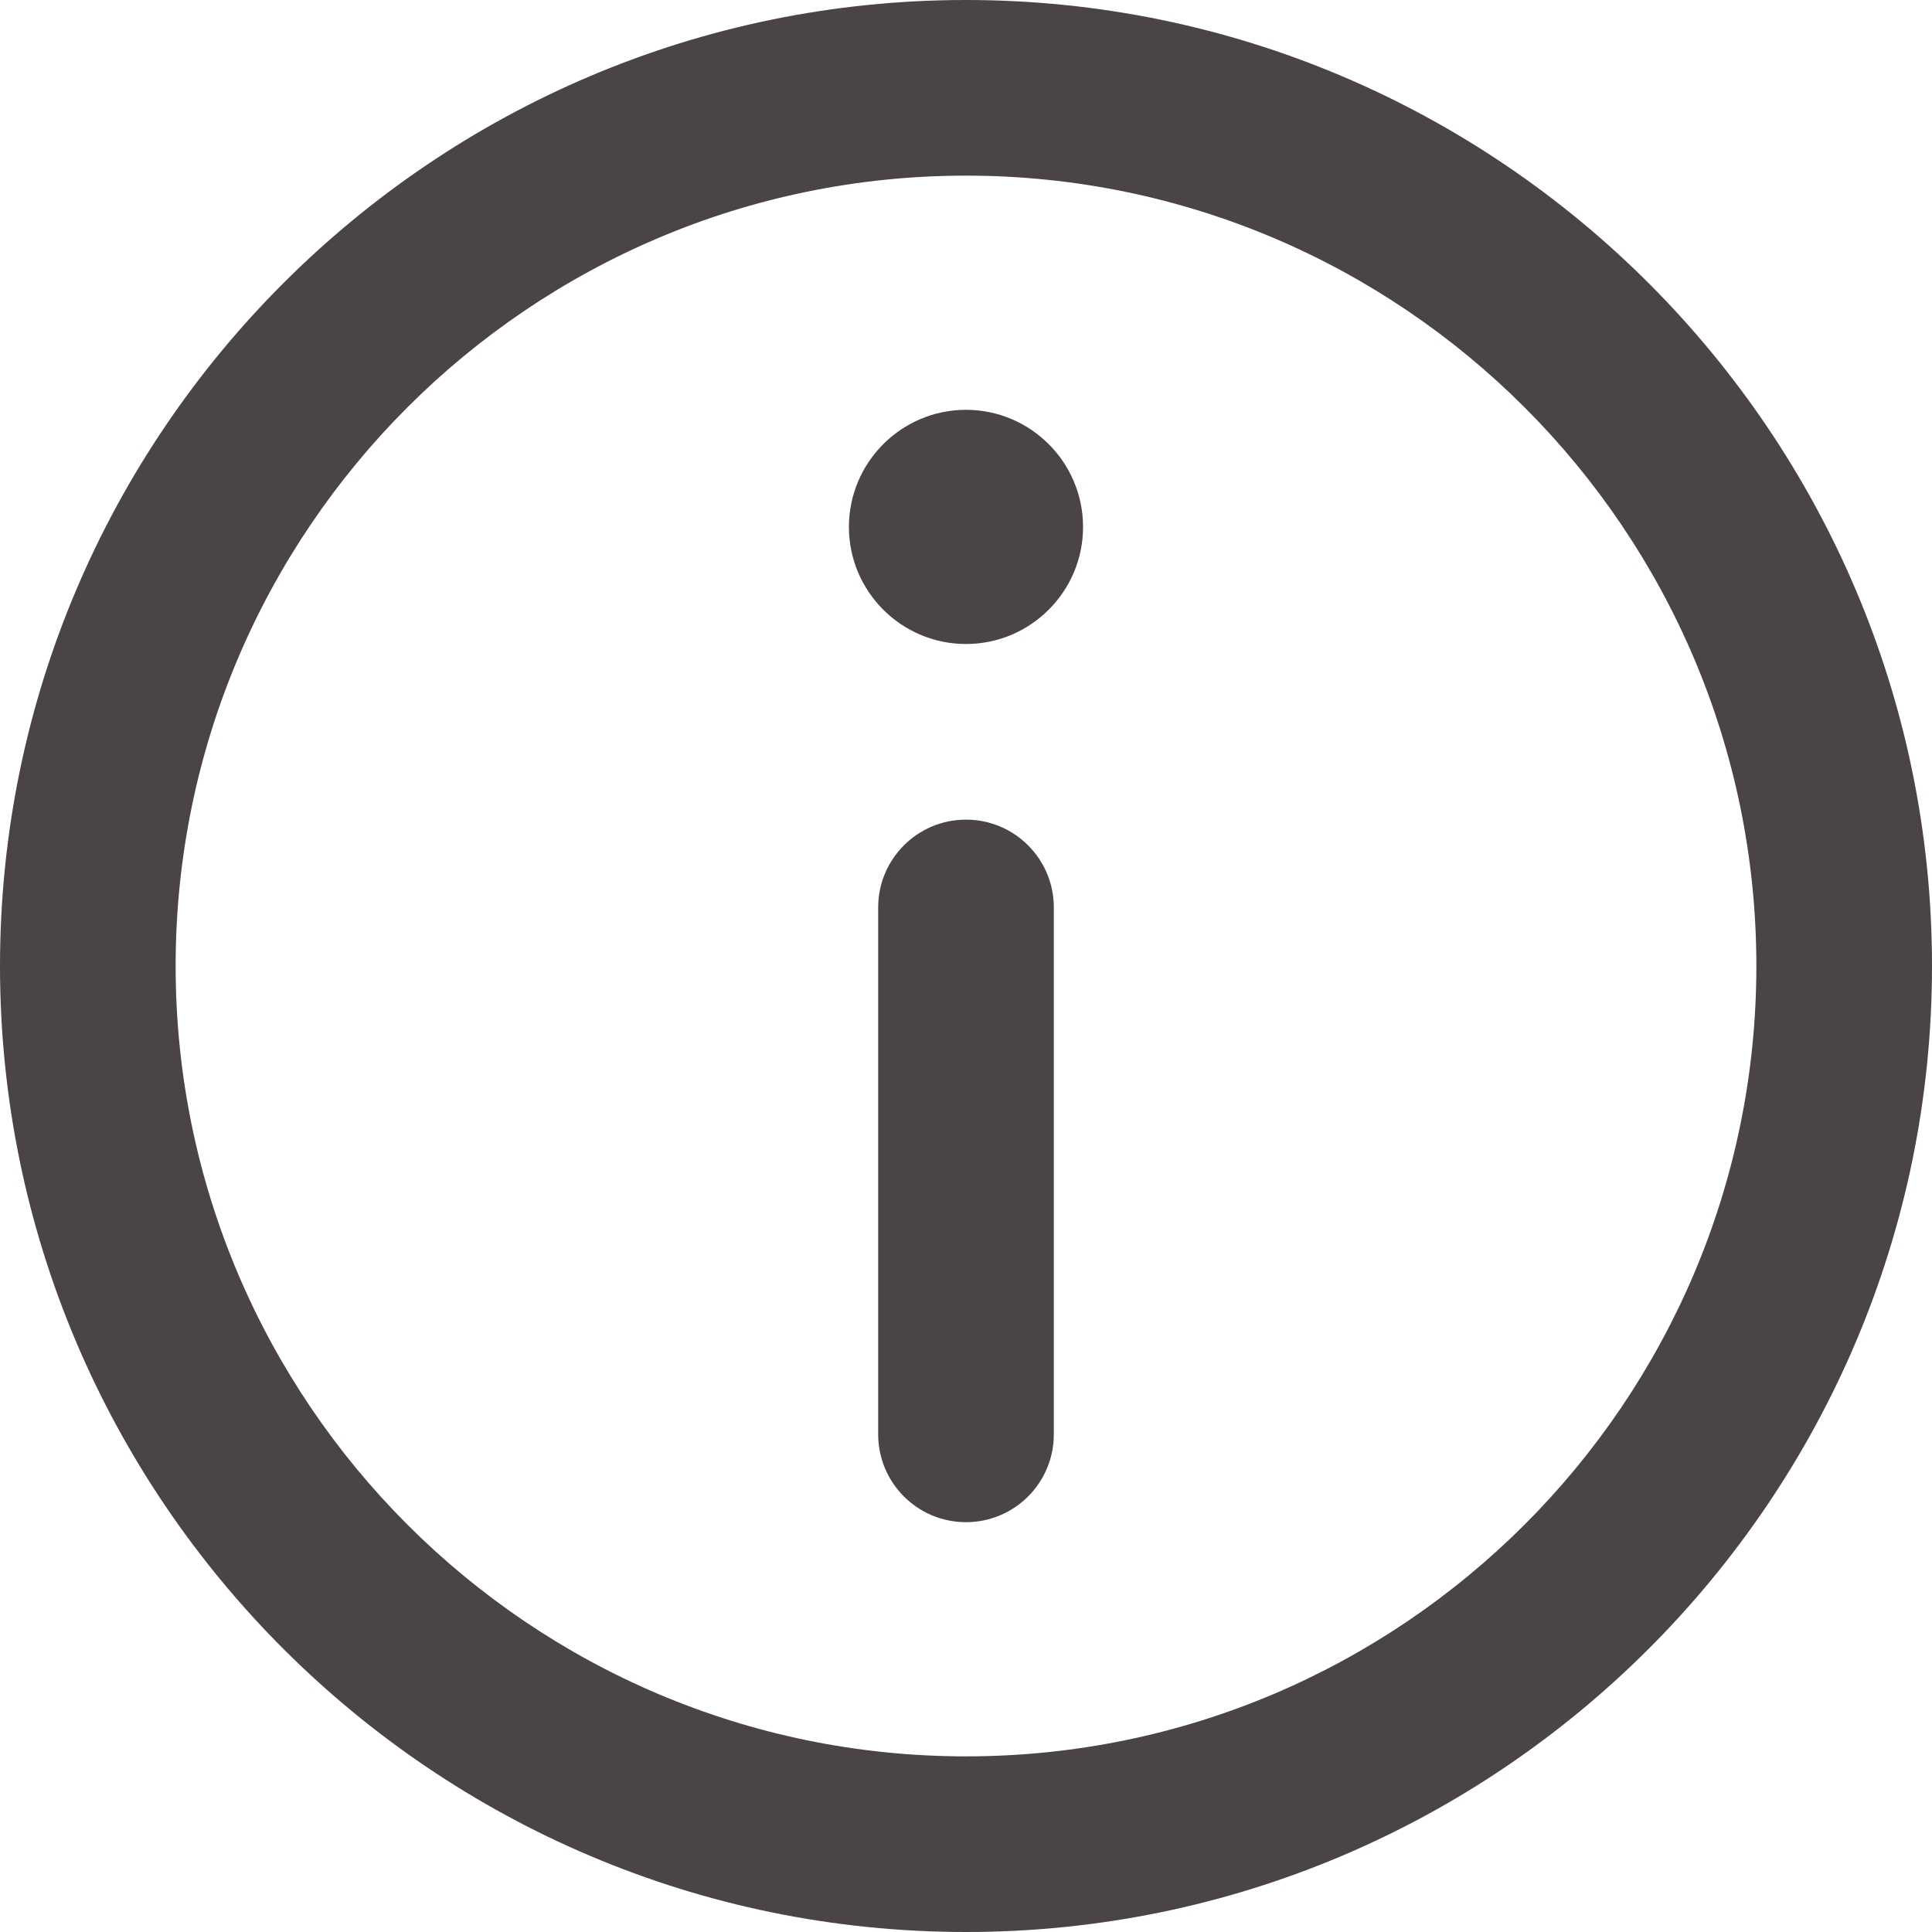
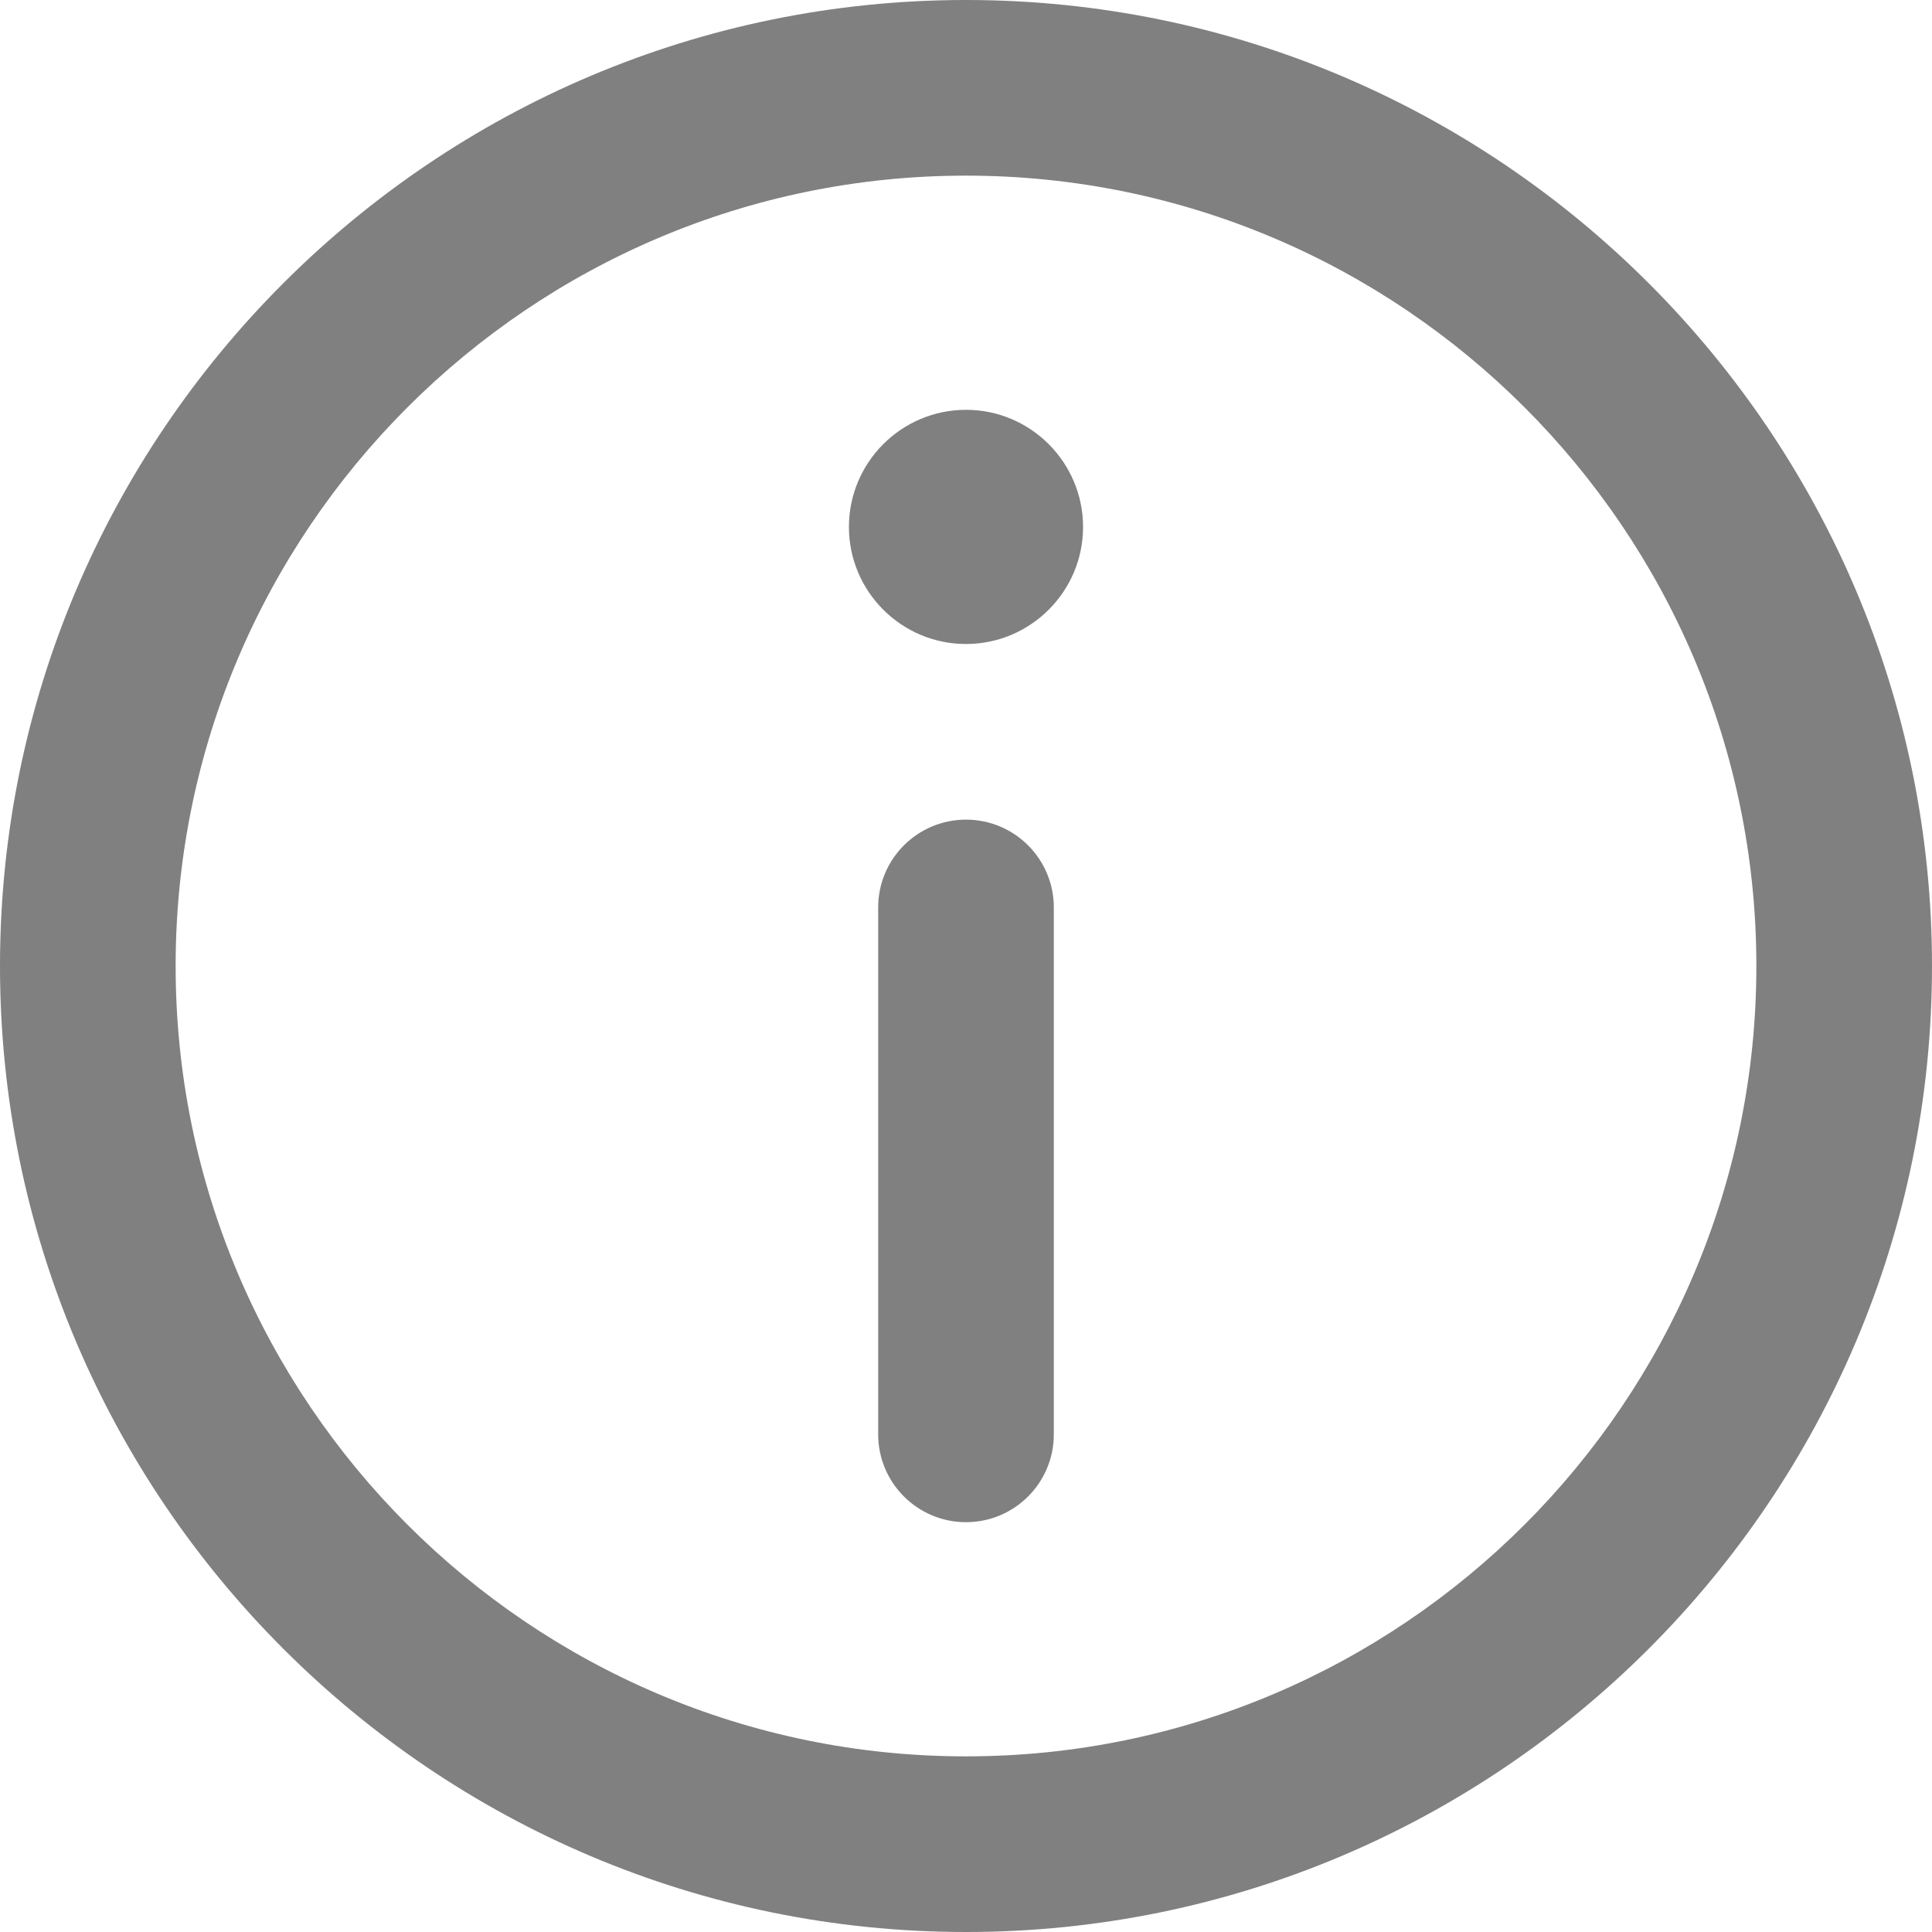
<svg xmlns="http://www.w3.org/2000/svg" version="1.1" id="Capa_1" x="0px" y="0px" viewBox="0 0 330 330" style="enable-background:new 0 0 330 330;" xml:space="preserve" width="512px" height="512px" class="hovered-paths">
  <g>
    <g>
-       <path d="M165,0C74.019,0,0,74.02,0,165.001C0,255.982,74.019,330,165,330s165-74.018,165-164.999C330,74.02,255.981,0,165,0z    M165,300c-74.44,0-135-60.56-135-134.999C30,90.562,90.56,30,165,30s135,60.562,135,135.001C300,239.44,239.439,300,165,300z" data-original="#000000" class="hovered-path active-path" data-old_color="#000000" fill="#4A4444" />
-       <path d="M164.998,70c-11.026,0-19.996,8.976-19.996,20.009c0,11.023,8.97,19.991,19.996,19.991   c11.026,0,19.996-8.968,19.996-19.991C184.994,78.976,176.024,70,164.998,70z" data-original="#000000" class="hovered-path active-path" data-old_color="#000000" fill="#4A4444" />
-       <path d="M165,140c-8.284,0-15,6.716-15,15v90c0,8.284,6.716,15,15,15c8.284,0,15-6.716,15-15v-90C180,146.716,173.284,140,165,140z   " data-original="#000000" class="hovered-path active-path" data-old_color="#000000" fill="#4A4444" />
+       <path d="M165,0C74.019,0,0,74.02,0,165.001C0,255.982,74.019,330,165,330s165-74.018,165-164.999C330,74.02,255.981,0,165,0z    M165,300c-74.44,0-135-60.56-135-134.999C30,90.562,90.56,30,165,30s135,60.562,135,135.001C300,239.44,239.439,300,165,300z" data-original="#000000" class="hovered-path active-path" data-old_color="#000000" fill="#808080" />
+       <path d="M164.998,70c-11.026,0-19.996,8.976-19.996,20.009c0,11.023,8.97,19.991,19.996,19.991   c11.026,0,19.996-8.968,19.996-19.991C184.994,78.976,176.024,70,164.998,70z" data-original="#000000" class="hovered-path active-path" data-old_color="#000000" fill="#808080" />
+       <path d="M165,140c-8.284,0-15,6.716-15,15v90c0,8.284,6.716,15,15,15c8.284,0,15-6.716,15-15v-90C180,146.716,173.284,140,165,140z   " data-original="#000000" class="hovered-path active-path" data-old_color="#000000" fill="#808080" />
    </g>
  </g>
</svg>
